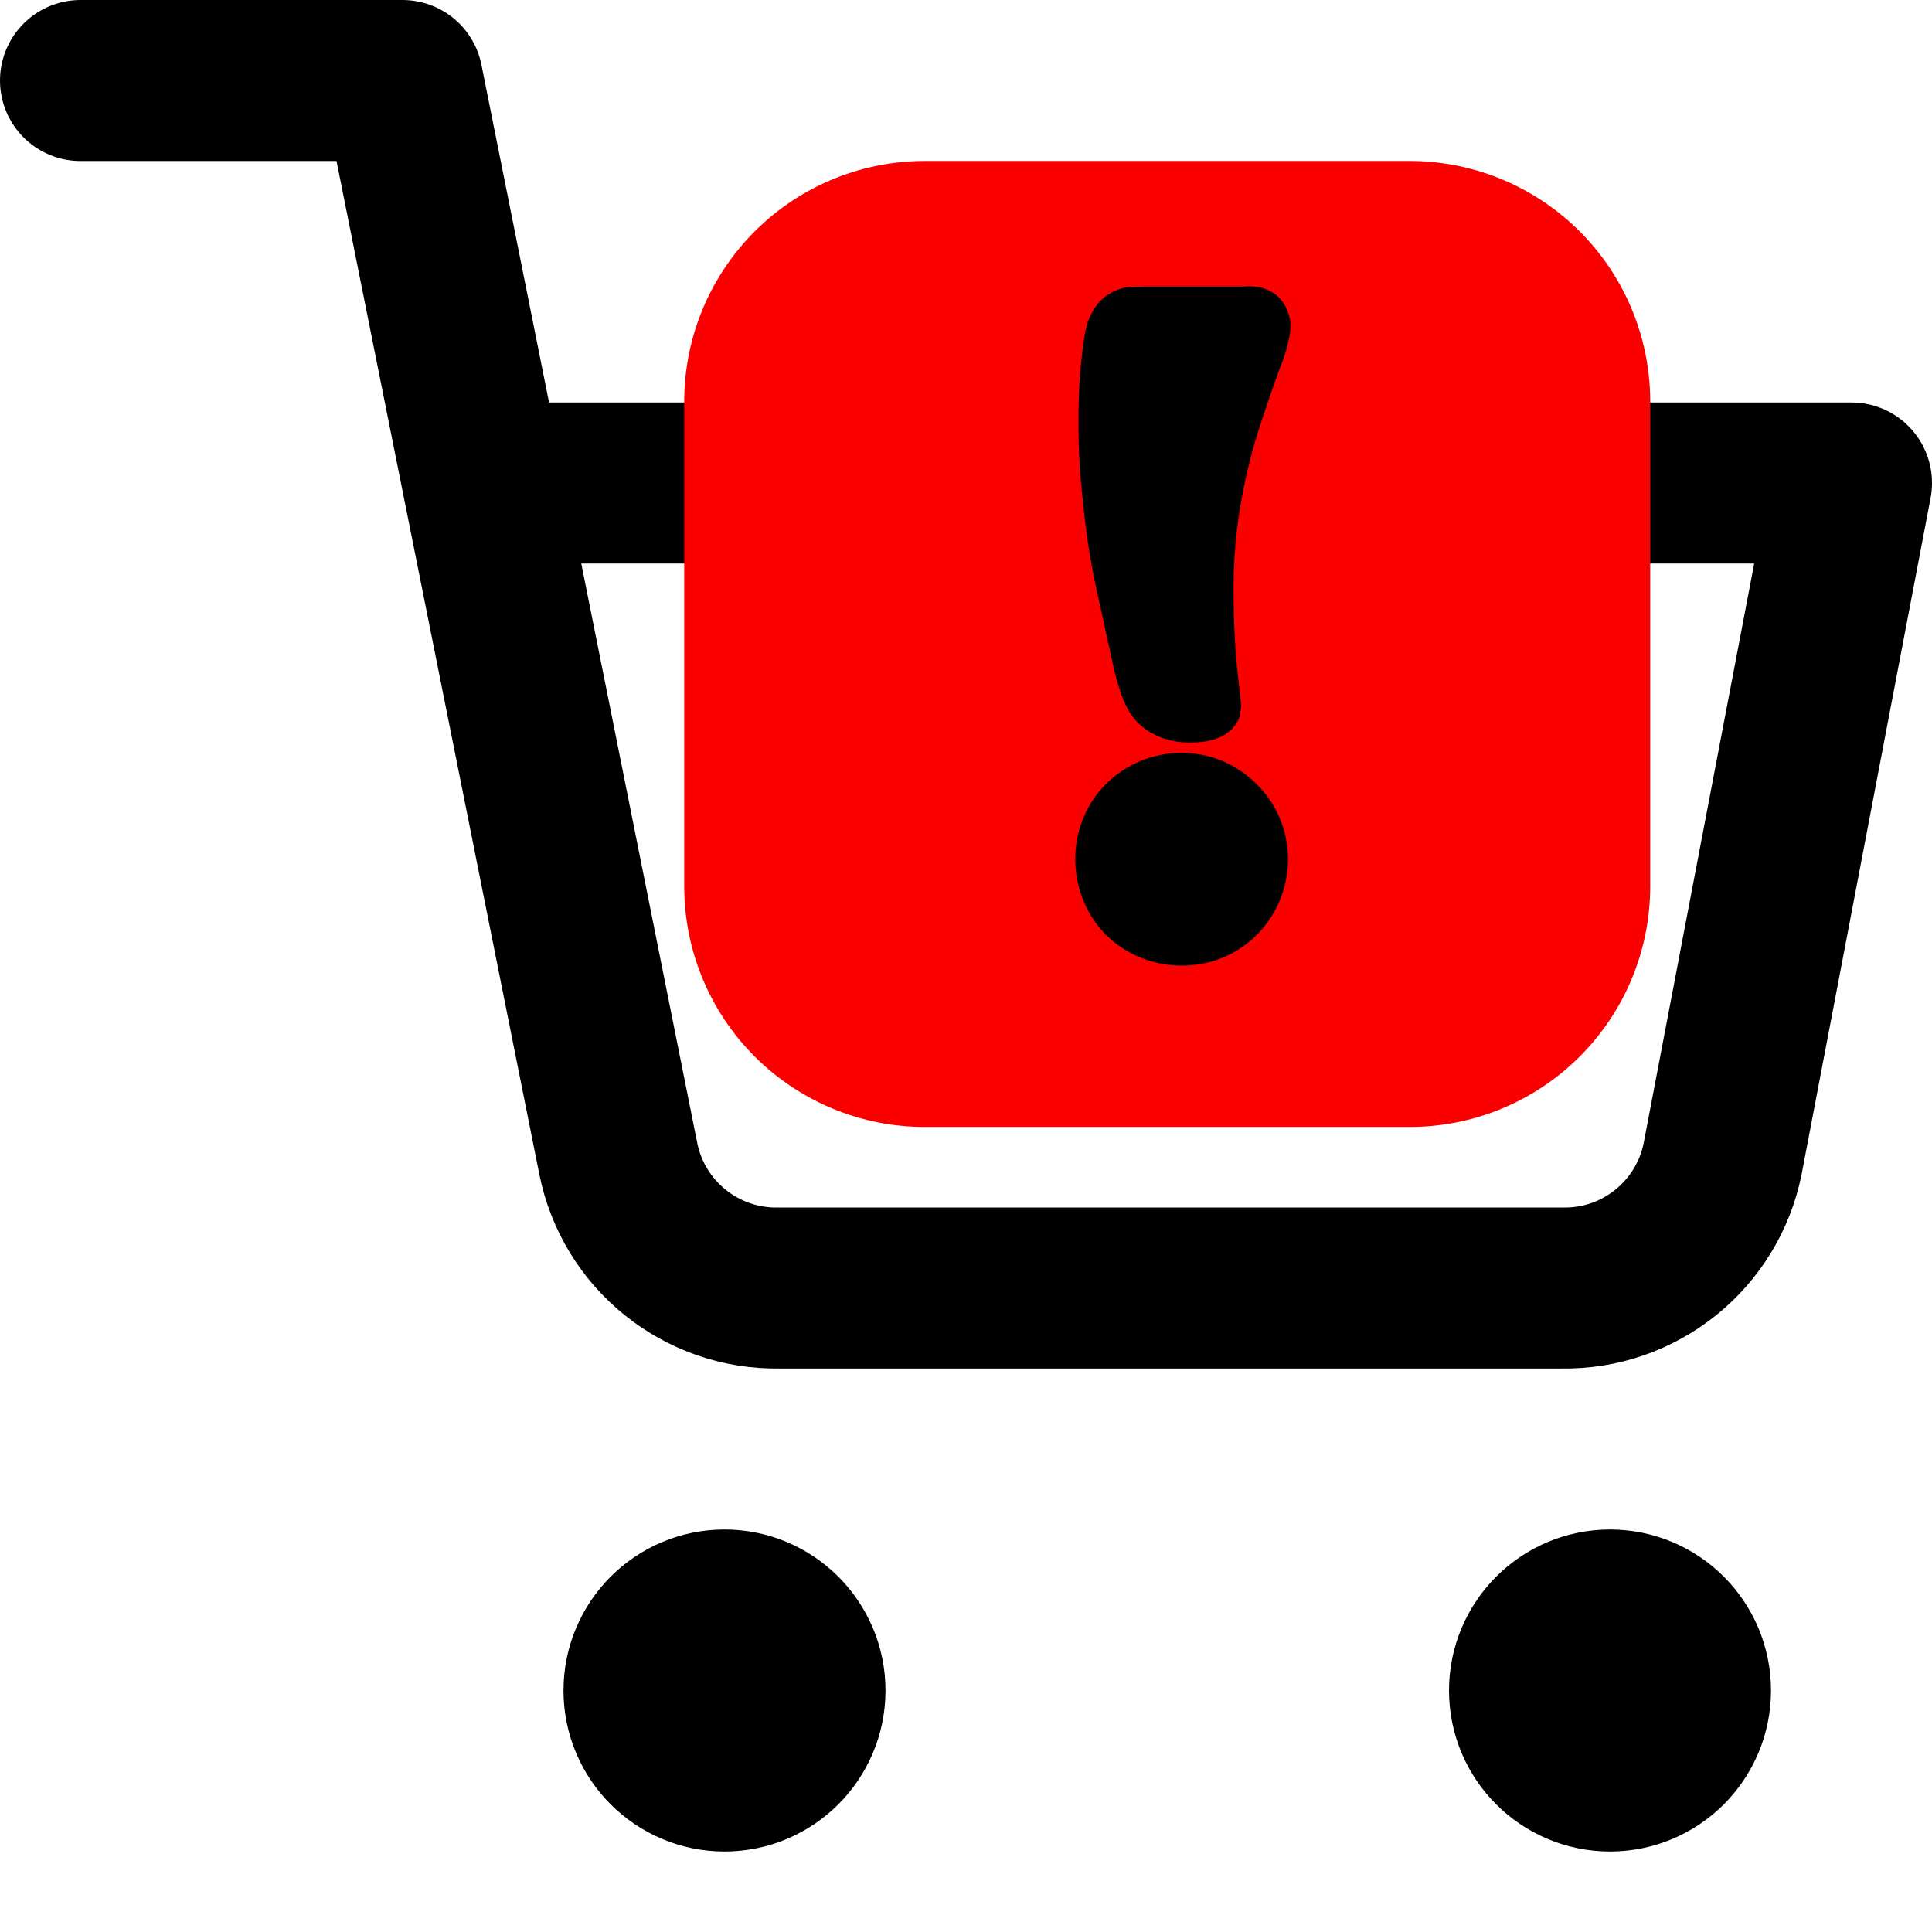
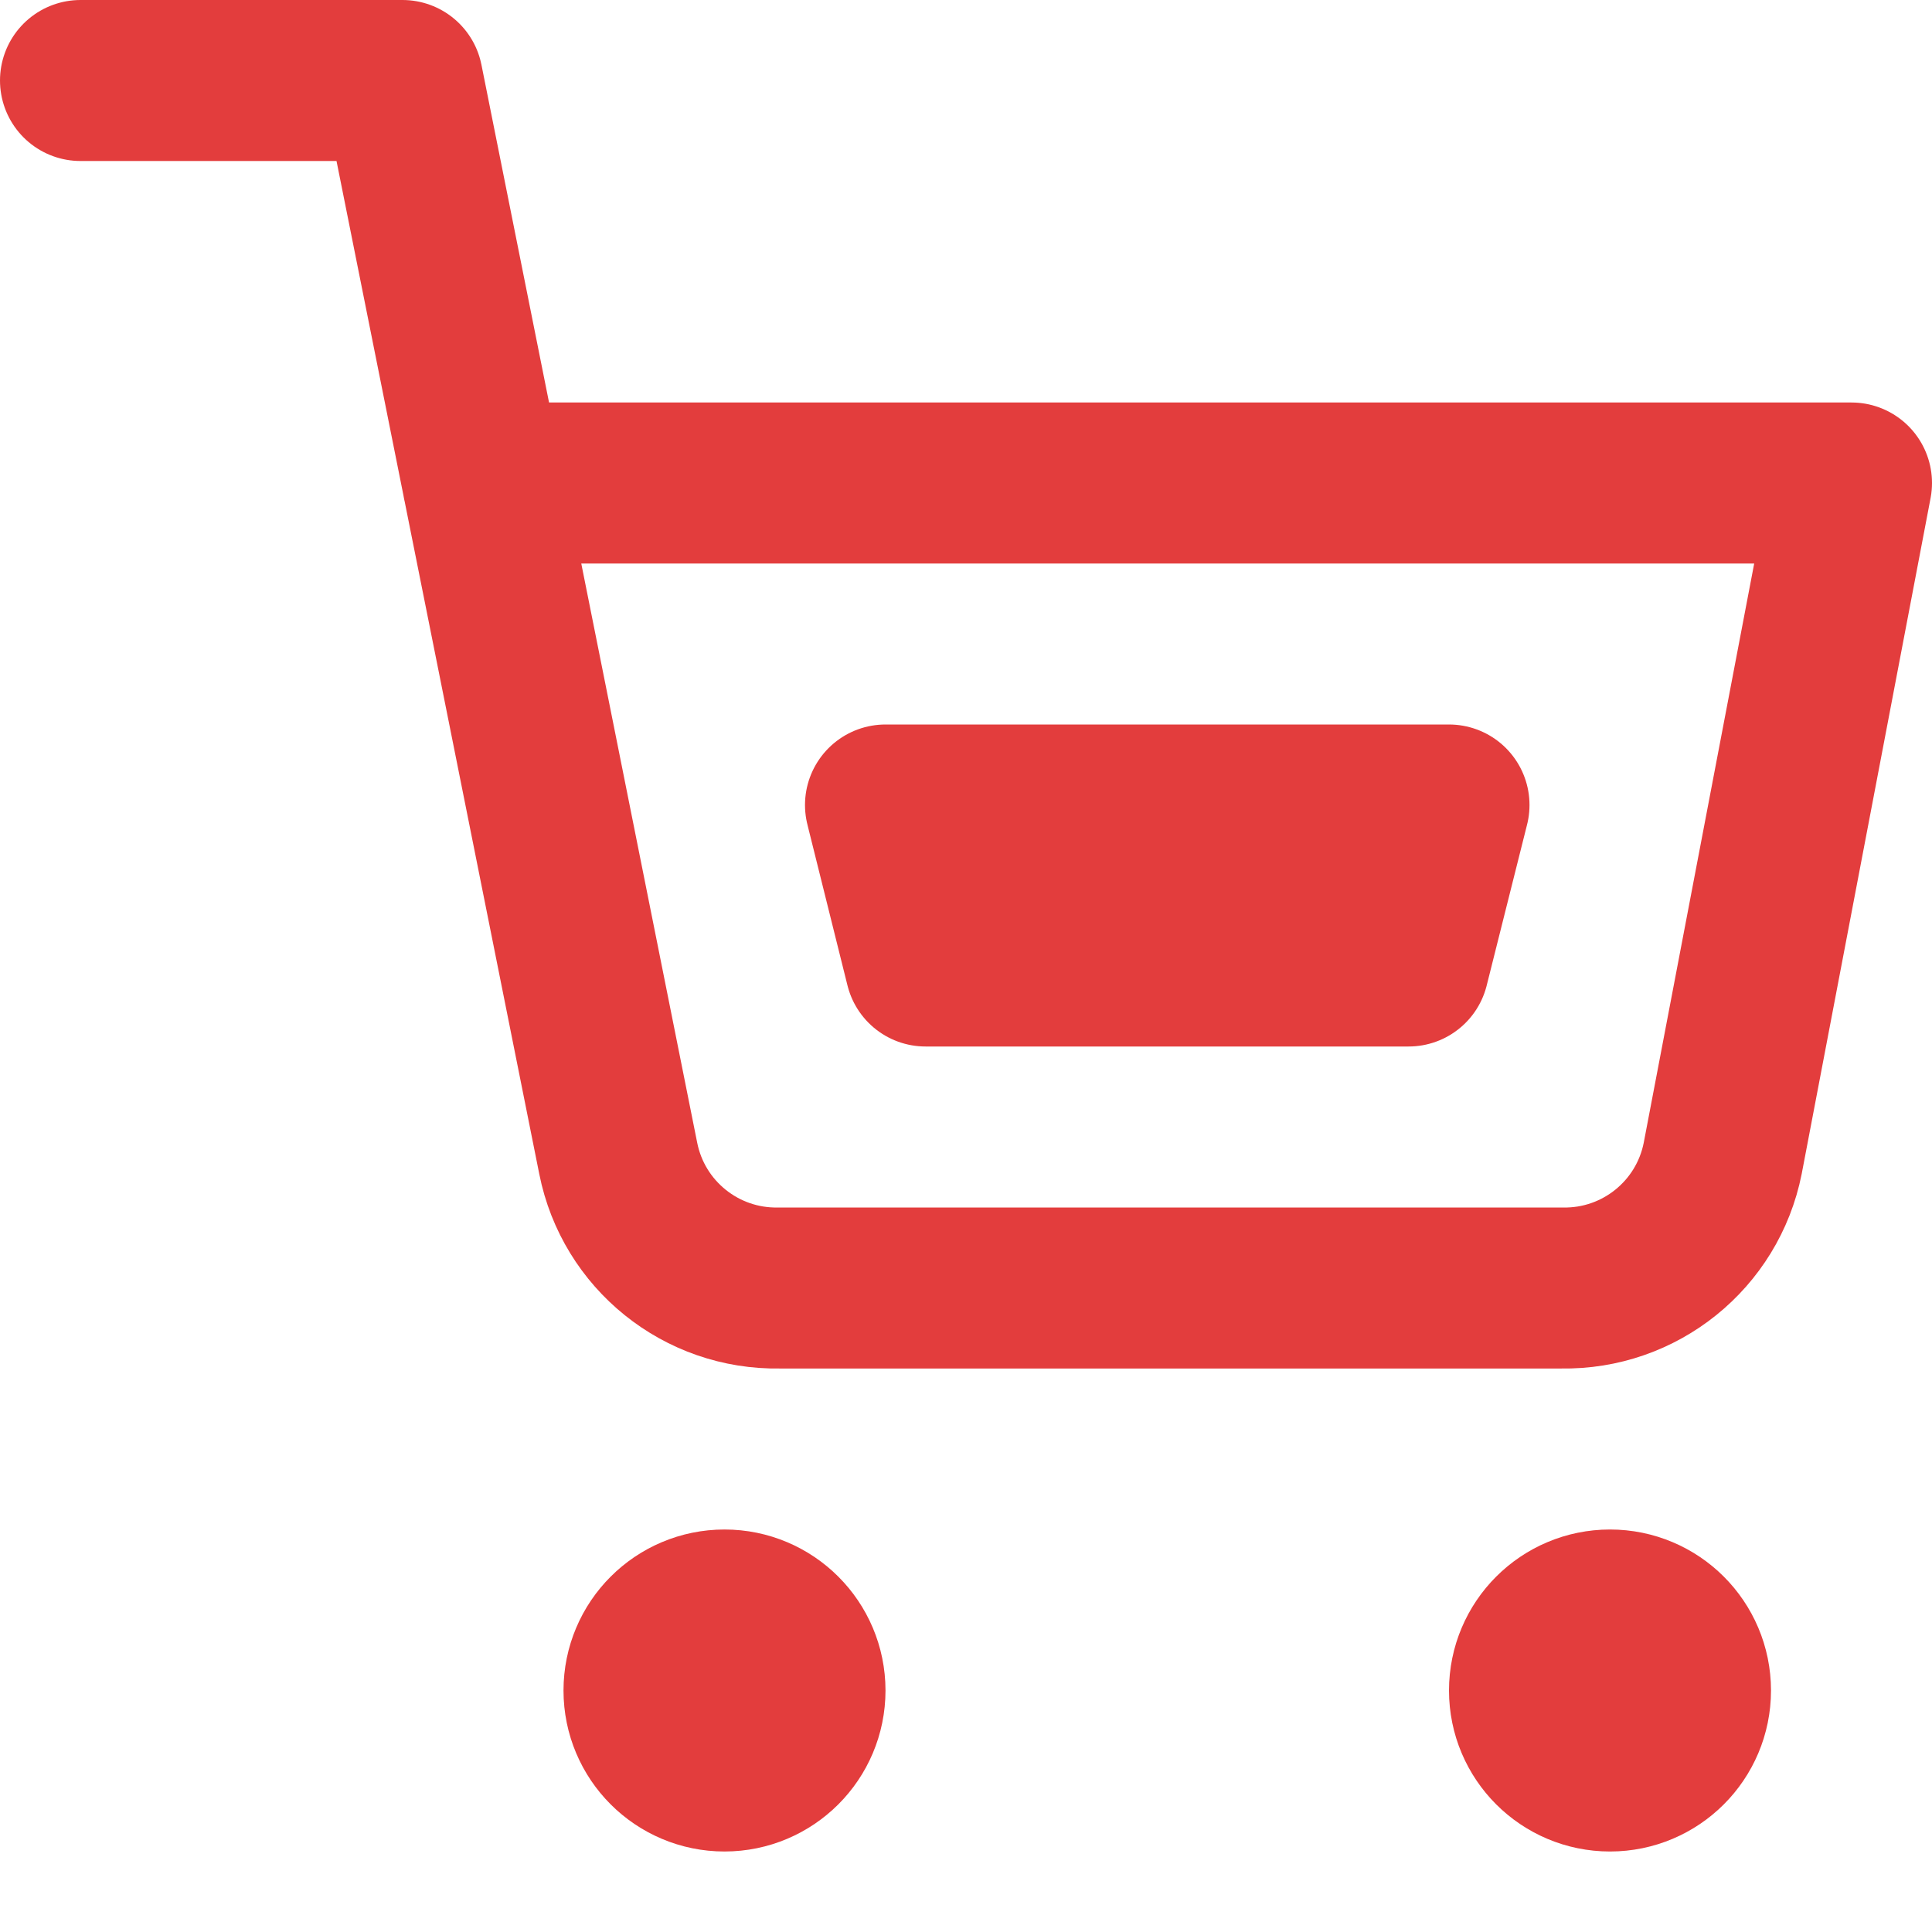
- <svg xmlns="http://www.w3.org/2000/svg" width="24" height="24" viewBox="0 0 24 24" fill="none" stroke="currentColor" stroke-width="2" stroke-linecap="round" stroke-linejoin="round" version="1.1" id="svg4">
-   <defs id="defs8" />
-   <g id="g855" />
-   <g id="g872">
-     <path d="m 1,1 h 4 l 2.68,13.39 c 0.189,0.95 1.031,1.629 2,1.61 h 9.72 c 0.969,0.019 1.811,-0.66 2,-1.61 L 23,6 H 6 m 15,15 c 0,0.552 -0.448,1 -1,1 -0.552,0 -1,-0.448 -1,-1 0,-0.552 0.448,-1 1,-1 0.552,0 1,0.448 1,1 z m -11,0 c 0,0.552 -0.448,1 -1,1 -0.552,0 -1,-0.448 -1,-1 0,-0.552 0.448,-1 1,-1 0.552,0 1,0.448 1,1 z" id="path2" style="" />
-     <rect style="fill:#404040;fill-opacity:0;stroke:#fa0000;stroke-width:5.977;stroke-linejoin:round;stroke-miterlimit:4;stroke-dasharray:none;stroke-dashoffset:0;stroke-opacity:1" id="rect16" width="6.023" height="6.023" x="11.488" y="4.988" ry="0" />
-     <g id="text859" style="font-style:normal;font-variant:normal;font-weight:normal;font-stretch:normal;font-size:10.581px;line-height:1.25;font-family:'Hobo Medium';-inkscape-font-specification:'Hobo Medium, ';letter-spacing:0px;word-spacing:0px;writing-mode:tb-rl;fill:#0c0c0c;fill-opacity:0;stroke:#000000;stroke-width:0.56;stroke-miterlimit:4;stroke-dasharray:none;stroke-opacity:1" transform="rotate(-90)" aria-label="!">
-       <path id="path861" d="m -10.679,13.357 c -0.358,0.004 -0.691,0.139 -0.939,0.387 -0.001,0.001 -0.003,0.003 -0.004,0.004 -0.242,0.251 -0.373,0.581 -0.373,0.934 0,0.354 0.135,0.684 0.383,0.932 6.46e-4,6.7e-4 0.001,0.001 0.002,0.002 0.251,0.246 0.58,0.381 0.936,0.385 0.003,3.6e-5 0.005,3.6e-5 0.008,0 0.353,-0.004 0.681,-0.143 0.928,-0.393 l 0.002,-0.002 c 0.246,-0.247 0.381,-0.574 0.385,-0.926 2.07e-5,-0.002 2.07e-5,-0.004 0,-0.006 -0.004,-0.353 -0.139,-0.682 -0.385,-0.932 -6.467e-4,-6.7e-4 -0.001,-0.001 -0.002,-0.002 -0.248,-0.248 -0.581,-0.383 -0.937,-0.383 -6.5e-4,-2e-6 -0.001,-2e-6 -0.002,0 z m 5.436,0.041 c -0.324,-0.003 -0.654,0.016 -0.99,0.055 -0.409,0.039 -0.798,0.1 -1.168,0.186 l -0.752,0.164 c -0.295,0.064 -0.498,0.12 -0.66,0.209 -0.27,0.146 -0.416,0.456 -0.412,0.777 -2.4e-6,6.67e-4 -2.4e-6,0.001 0,0.002 0.002,0.111 0.012,0.209 0.045,0.307 0.033,0.098 0.097,0.206 0.211,0.271 0.027,0.016 0.057,0.027 0.088,0.033 l 0.057,0.01 c 0.023,0.004 0.045,0.005 0.068,0.004 l 0.082,-0.006 c 0.006,-4.81e-4 0.012,-0.001 0.018,-0.002 0.302,-0.037 0.554,-0.06 0.754,-0.07 0.209,-0.01 0.415,-0.014 0.617,-0.014 0.716,0 1.457,0.133 2.23,0.406 0.002,6.88e-4 0.004,0.001 0.006,0.002 0.235,0.078 0.433,0.15 0.596,0.213 0.004,0.001 0.008,0.003 0.012,0.004 0.138,0.047 0.263,0.077 0.389,0.082 0.01,5.82e-4 0.021,5.82e-4 0.031,0 0.13,-0.009 0.284,-0.075 0.371,-0.197 0.087,-0.123 0.1,-0.261 0.09,-0.389 v -1.234 c 5.72e-5,-0.003 5.72e-5,-0.006 0,-0.01 l -0.004,-0.145 c 2.07e-5,-0.002 2.07e-5,-0.004 0,-0.006 -0.009,-0.16 -0.095,-0.325 -0.223,-0.424 -0.127,-0.098 -0.277,-0.141 -0.441,-0.162 -0.323,-0.047 -0.659,-0.07 -1.008,-0.066 z" style="color:#000000;font-style:normal;font-variant:normal;font-weight:normal;font-stretch:normal;font-size:medium;line-height:1.25;font-family:'Hobo Medium';-inkscape-font-specification:'Hobo Medium, ';font-variant-ligatures:normal;font-variant-position:normal;font-variant-caps:normal;font-variant-numeric:normal;font-variant-alternates:normal;font-feature-settings:normal;text-indent:0;text-align:start;text-decoration:none;text-decoration-line:none;text-decoration-style:solid;text-decoration-color:#000000;letter-spacing:0px;word-spacing:0px;text-transform:none;writing-mode:lr-tb;direction:ltr;text-orientation:mixed;dominant-baseline:auto;baseline-shift:baseline;text-anchor:start;white-space:normal;shape-padding:0;clip-rule:nonzero;display:inline;overflow:visible;visibility:visible;opacity:1;isolation:auto;mix-blend-mode:normal;color-interpolation:sRGB;color-interpolation-filters:linearRGB;solid-color:#000000;solid-opacity:1;vector-effect:none;fill:#000000;fill-opacity:1;fill-rule:nonzero;stroke:none;stroke-width:0.56;stroke-linecap:butt;stroke-linejoin:miter;stroke-miterlimit:4;stroke-dasharray:none;stroke-dashoffset:0;stroke-opacity:1;color-rendering:auto;image-rendering:auto;shape-rendering:auto;text-rendering:auto;enable-background:accumulate" />
-     </g>
-   </g>
+ <svg xmlns="http://www.w3.org/2000/svg" width="24" height="24" viewBox="0 0 24 24" fill="none" stroke="currentColor" stroke-width="2" stroke-linecap="round" stroke-linejoin="round">
+   <path d="m 11,10 0.498,2 h 6 L 18,10 H 11 M 1,1 h 4 l 2.68,13.39 a 2,2 0 0 0 2,1.61 h 9.72 a 2,2 0 0 0 2,-1.61 L 23,6 H 6 m 15,15 a 1,1 0 0 1 -1,1 1,1 0 0 1 -1,-1 1,1 0 0 1 1,-1 1,1 0 0 1 1,1 z m -11,0 a 1,1 0 0 1 -1,1 1,1 0 0 1 -1,-1 1,1 0 0 1 1,-1 1,1 0 0 1 1,1 z" style="stroke:#e33d3d;stroke-opacity:1" />
</svg>
